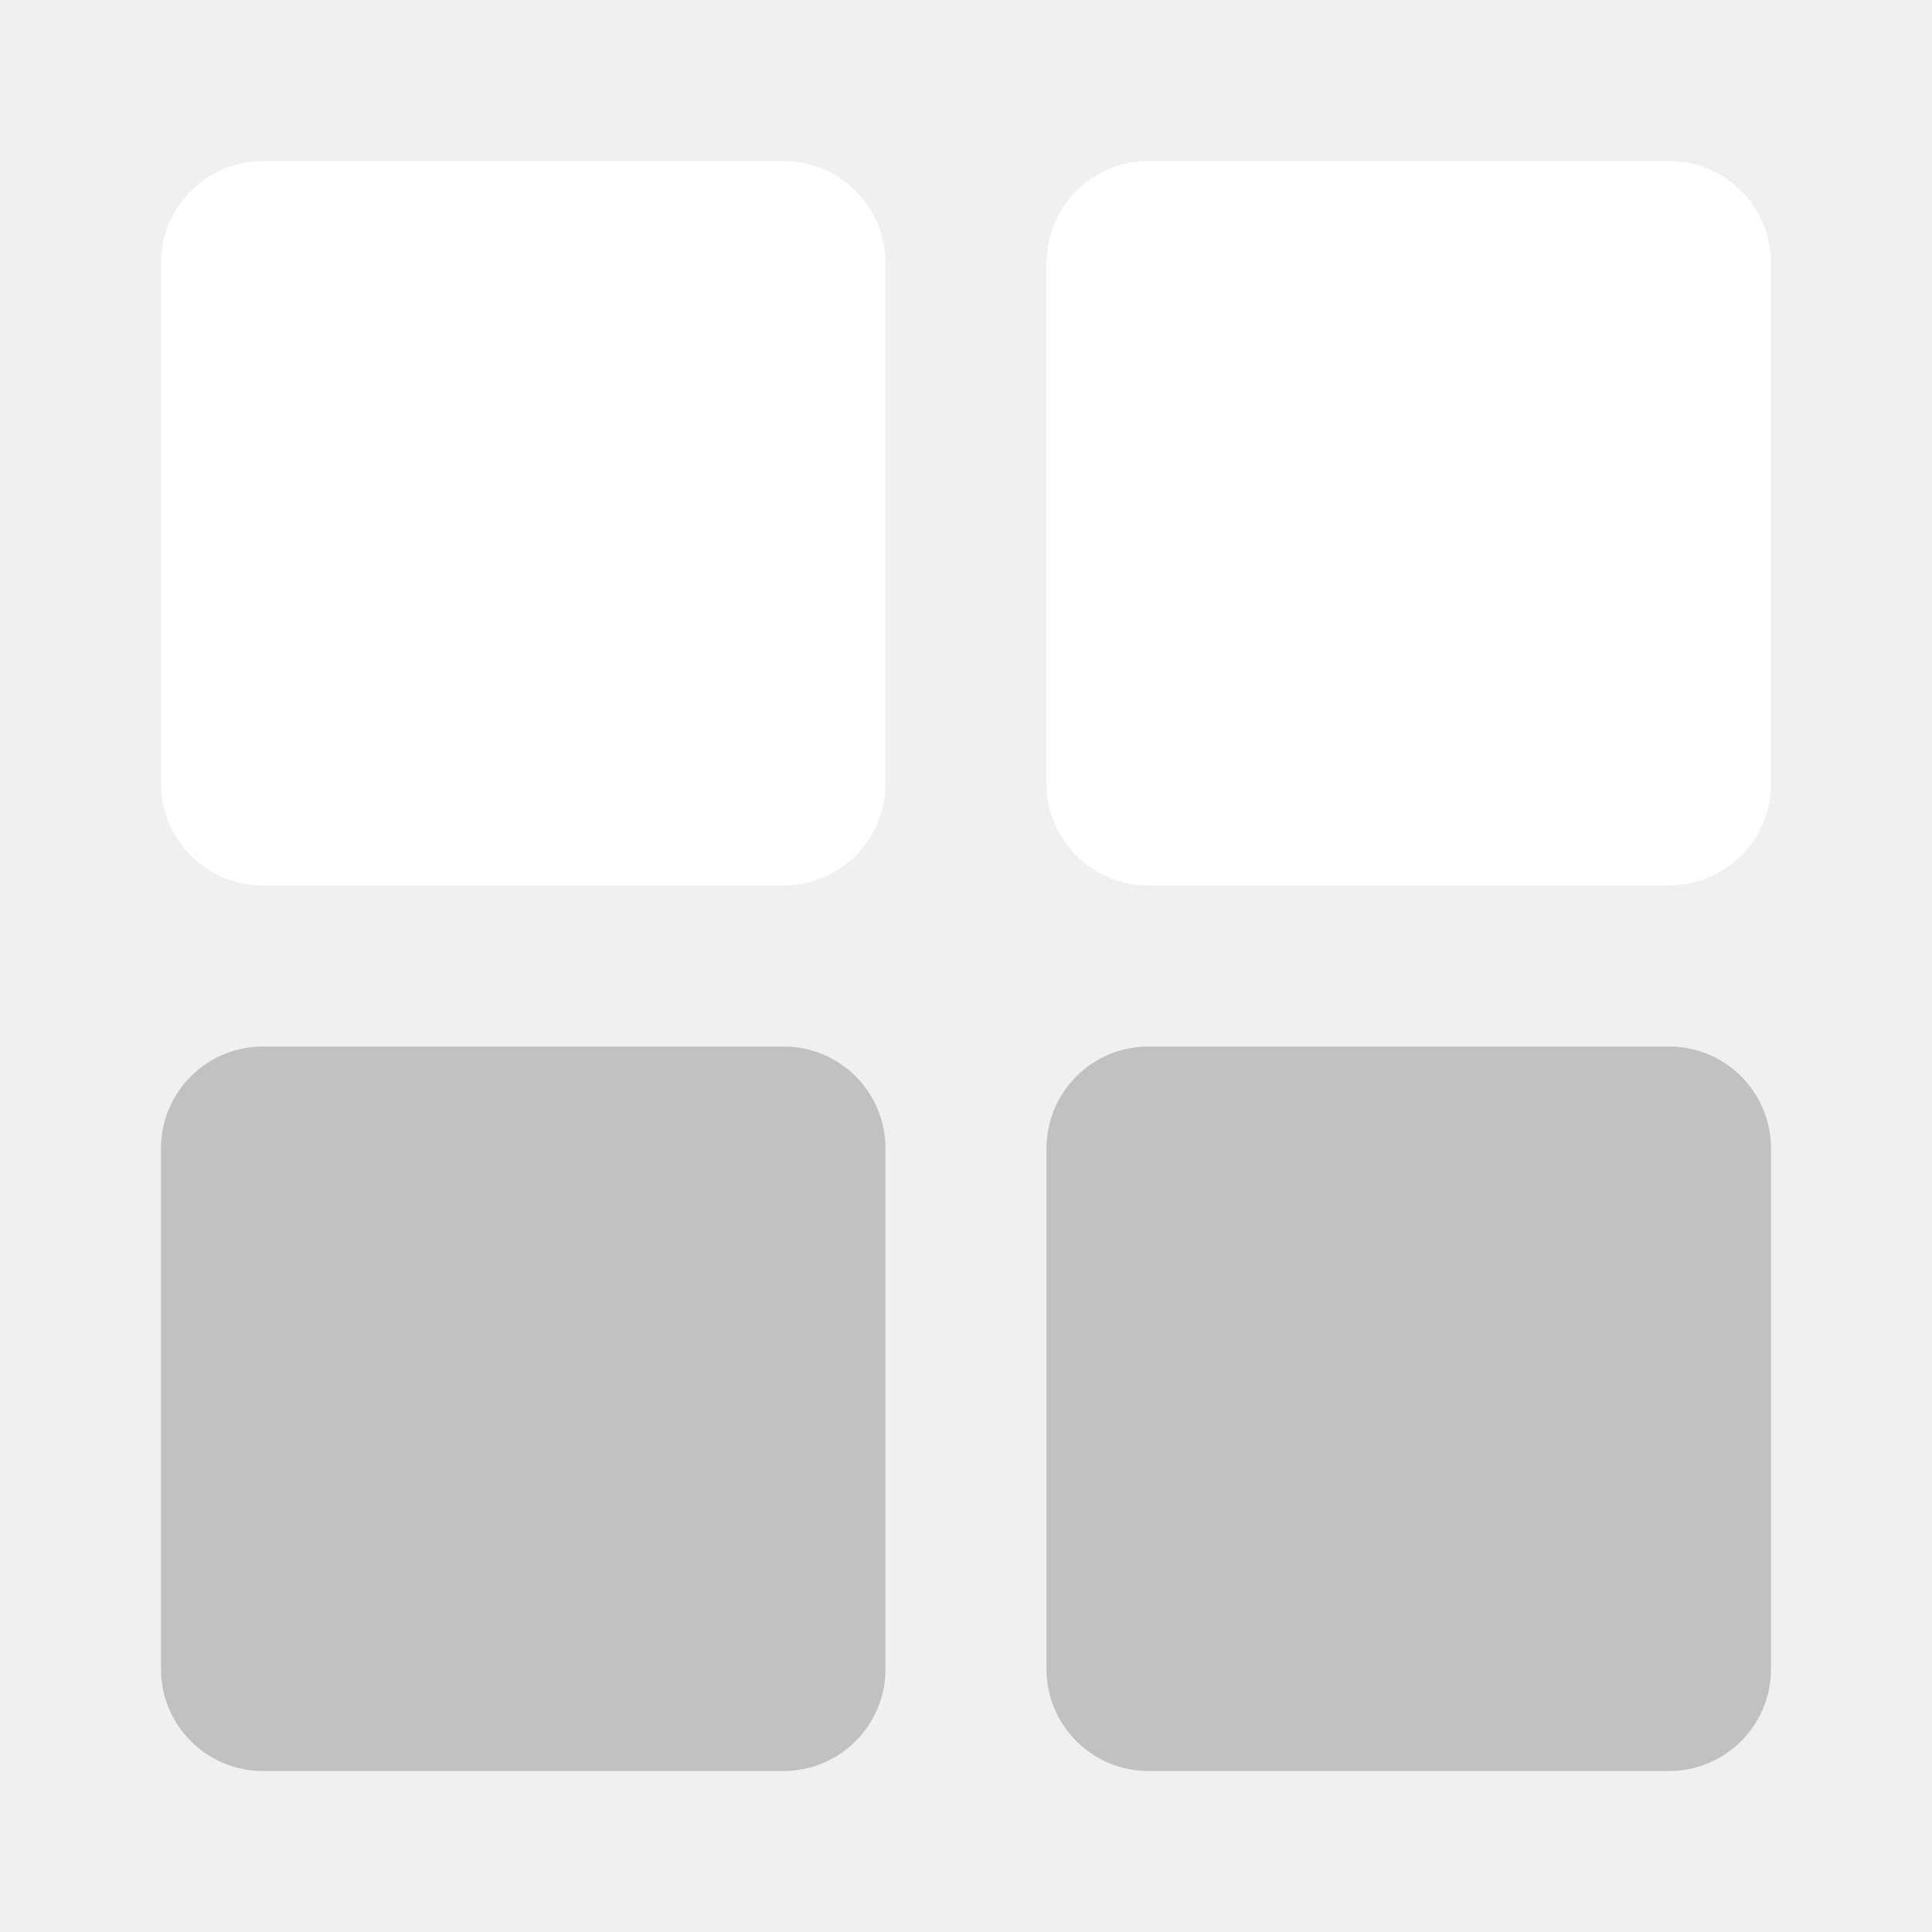
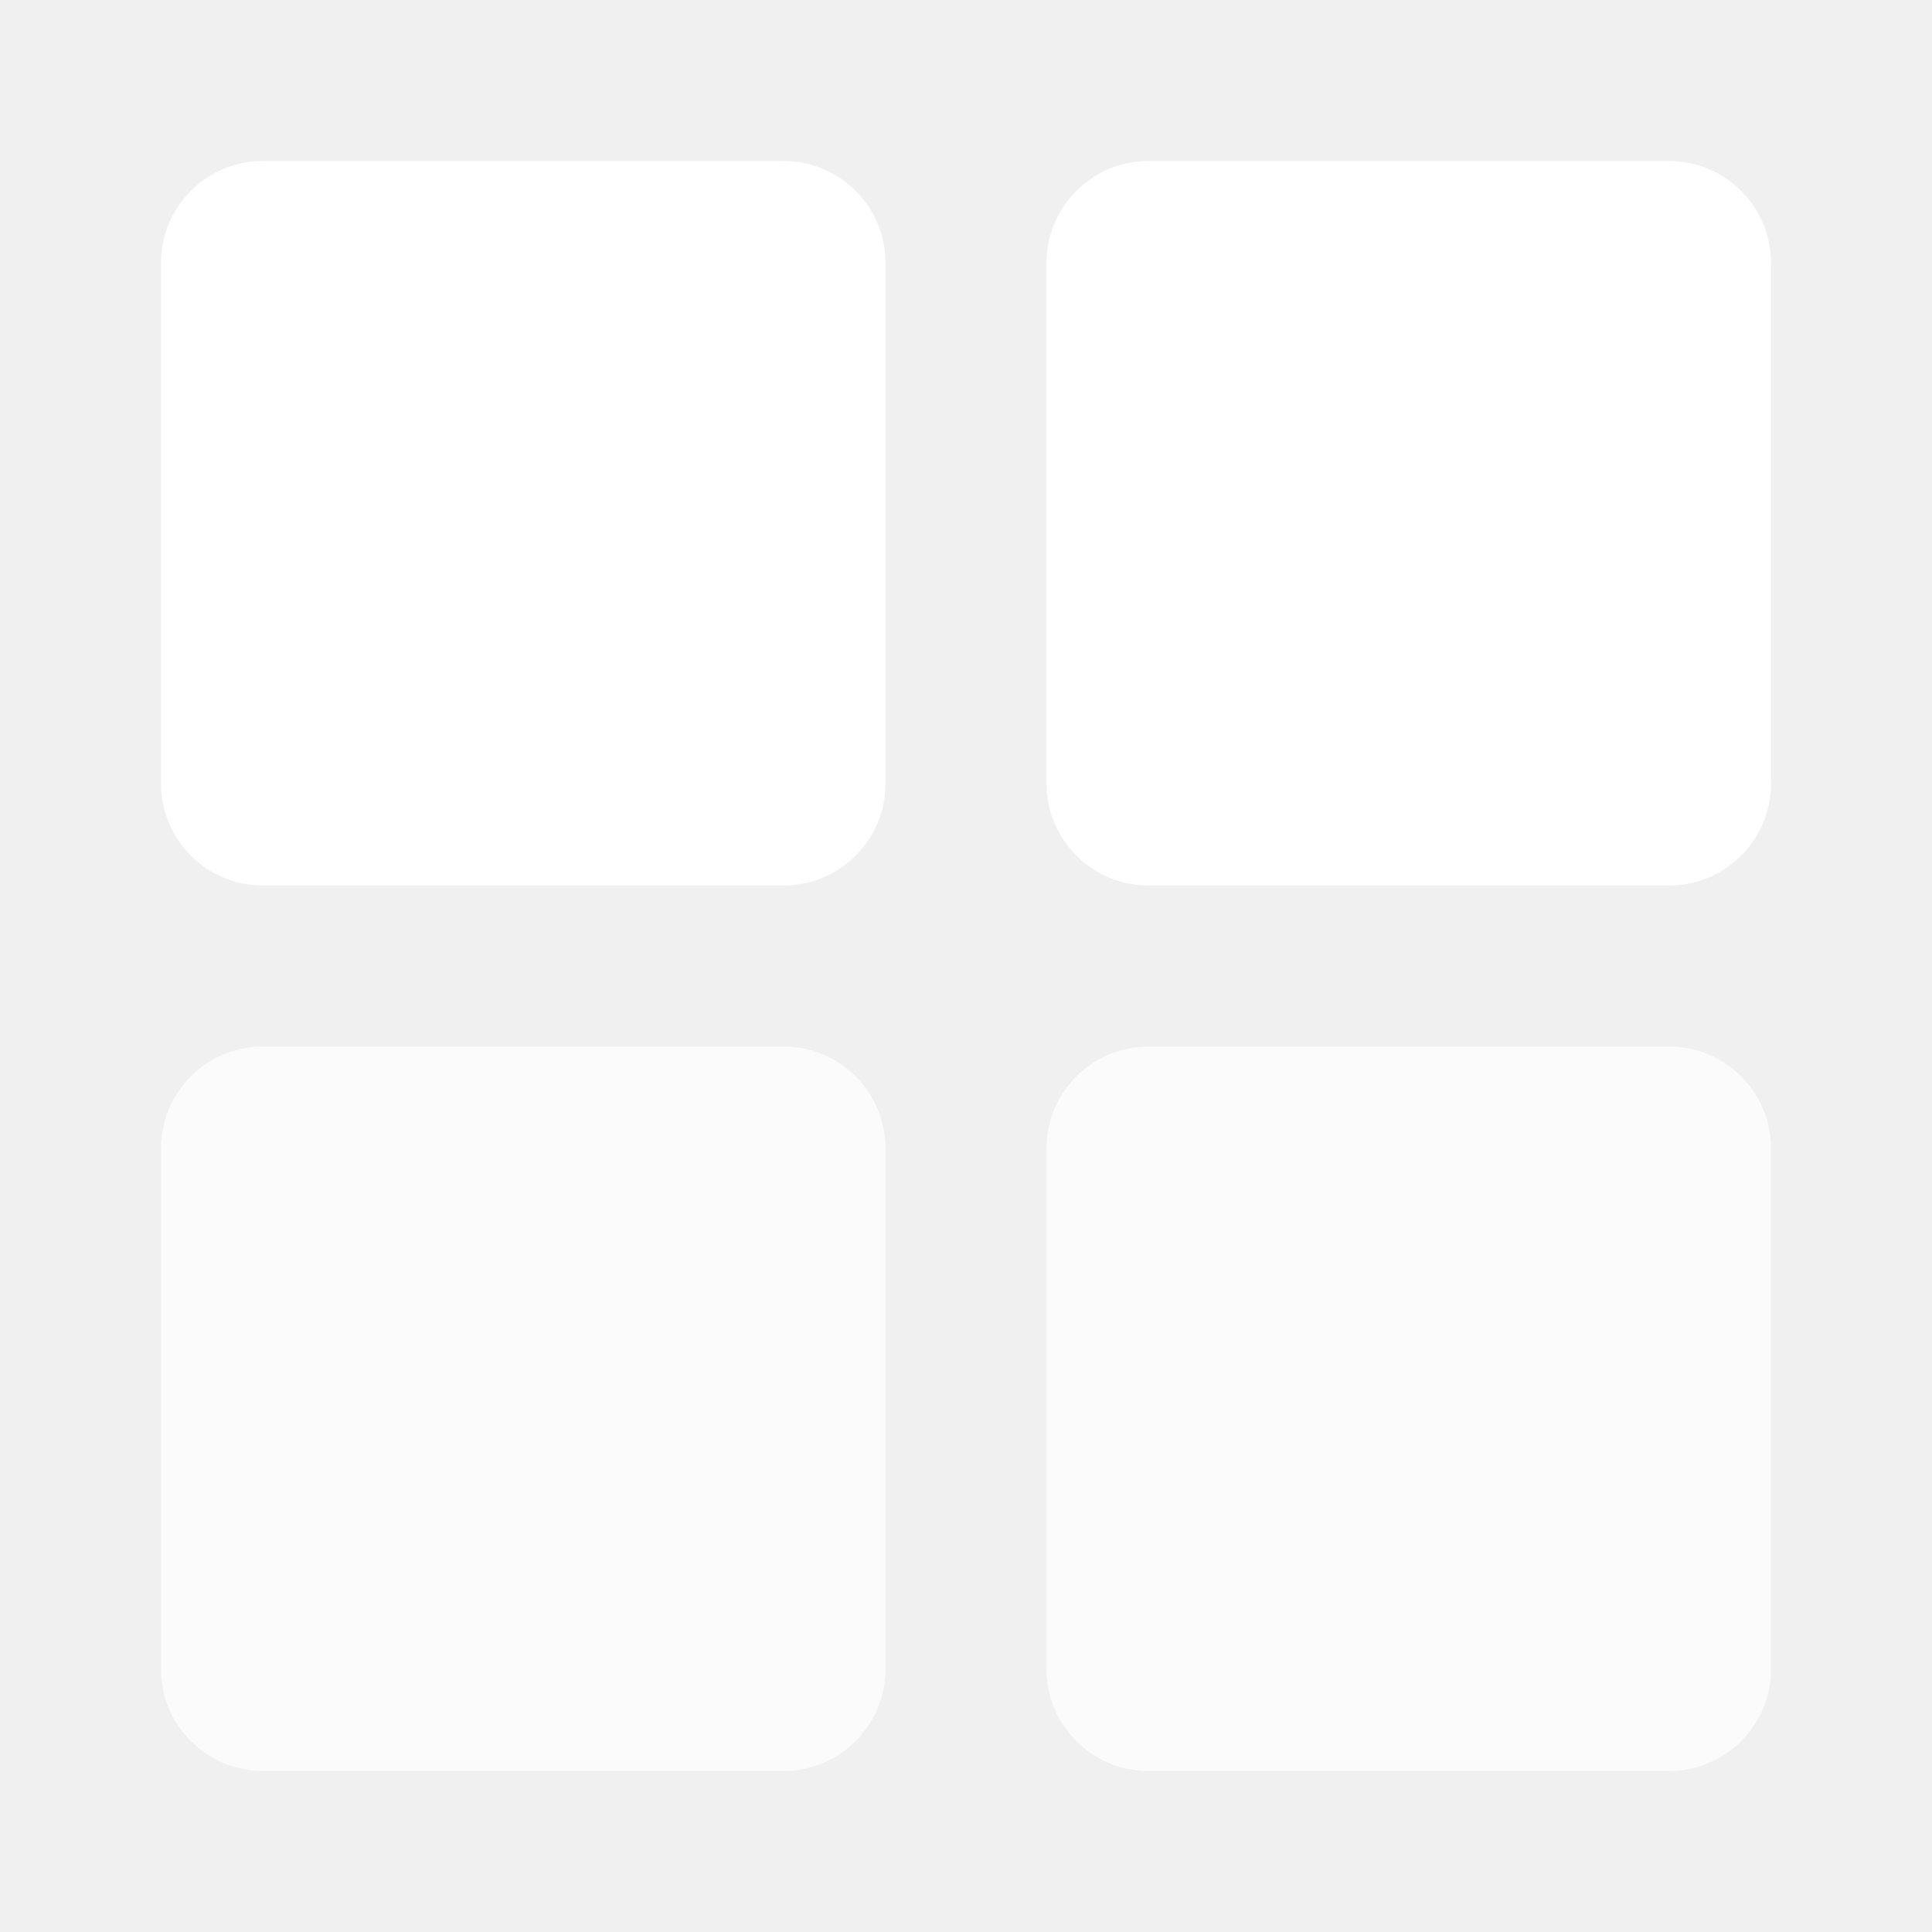
<svg xmlns="http://www.w3.org/2000/svg" width="24" height="24" viewBox="0 0 24 24" fill="none">
  <path d="M9.734 2H3.266C2.567 2 2 2.567 2 3.266V9.734C2 10.433 2.567 11 3.266 11H9.734C10.433 11 11 10.433 11 9.734V3.266C11 2.567 10.433 2 9.734 2Z" fill="white" />
-   <path d="M9.734 13H3.266C2.567 13 2 13.567 2 14.266V20.734C2 21.433 2.567 22 3.266 22H9.734C10.433 22 11 21.433 11 20.734V14.266C11 13.567 10.433 13 9.734 13Z" fill="#C1C1C1" />
+   <path d="M9.734 13H3.266C2.567 13 2 13.567 2 14.266V20.734C2 21.433 2.567 22 3.266 22H9.734C10.433 22 11 21.433 11 20.734V14.266C11 13.567 10.433 13 9.734 13Z" fill="white" fill-opacity=".7" />
  <path d="M20.734 2H14.266C13.567 2 13 2.567 13 3.266V9.734C13 10.433 13.567 11 14.266 11H20.734C21.433 11 22 10.433 22 9.734V3.266C22 2.567 21.433 2 20.734 2Z" fill="white" />
-   <path d="M20.734 13H14.266C13.567 13 13 13.567 13 14.266V20.734C13 21.433 13.567 22 14.266 22H20.734C21.433 22 22 21.433 22 20.734V14.266C22 13.567 21.433 13 20.734 13Z" fill="#C1C1C1" />
+   <path d="M20.734 13H14.266C13.567 13 13 13.567 13 14.266V20.734C13 21.433 13.567 22 14.266 22H20.734C21.433 22 22 21.433 22 20.734V14.266C22 13.567 21.433 13 20.734 13Z" fill="white" fill-opacity=".7" />
</svg>
